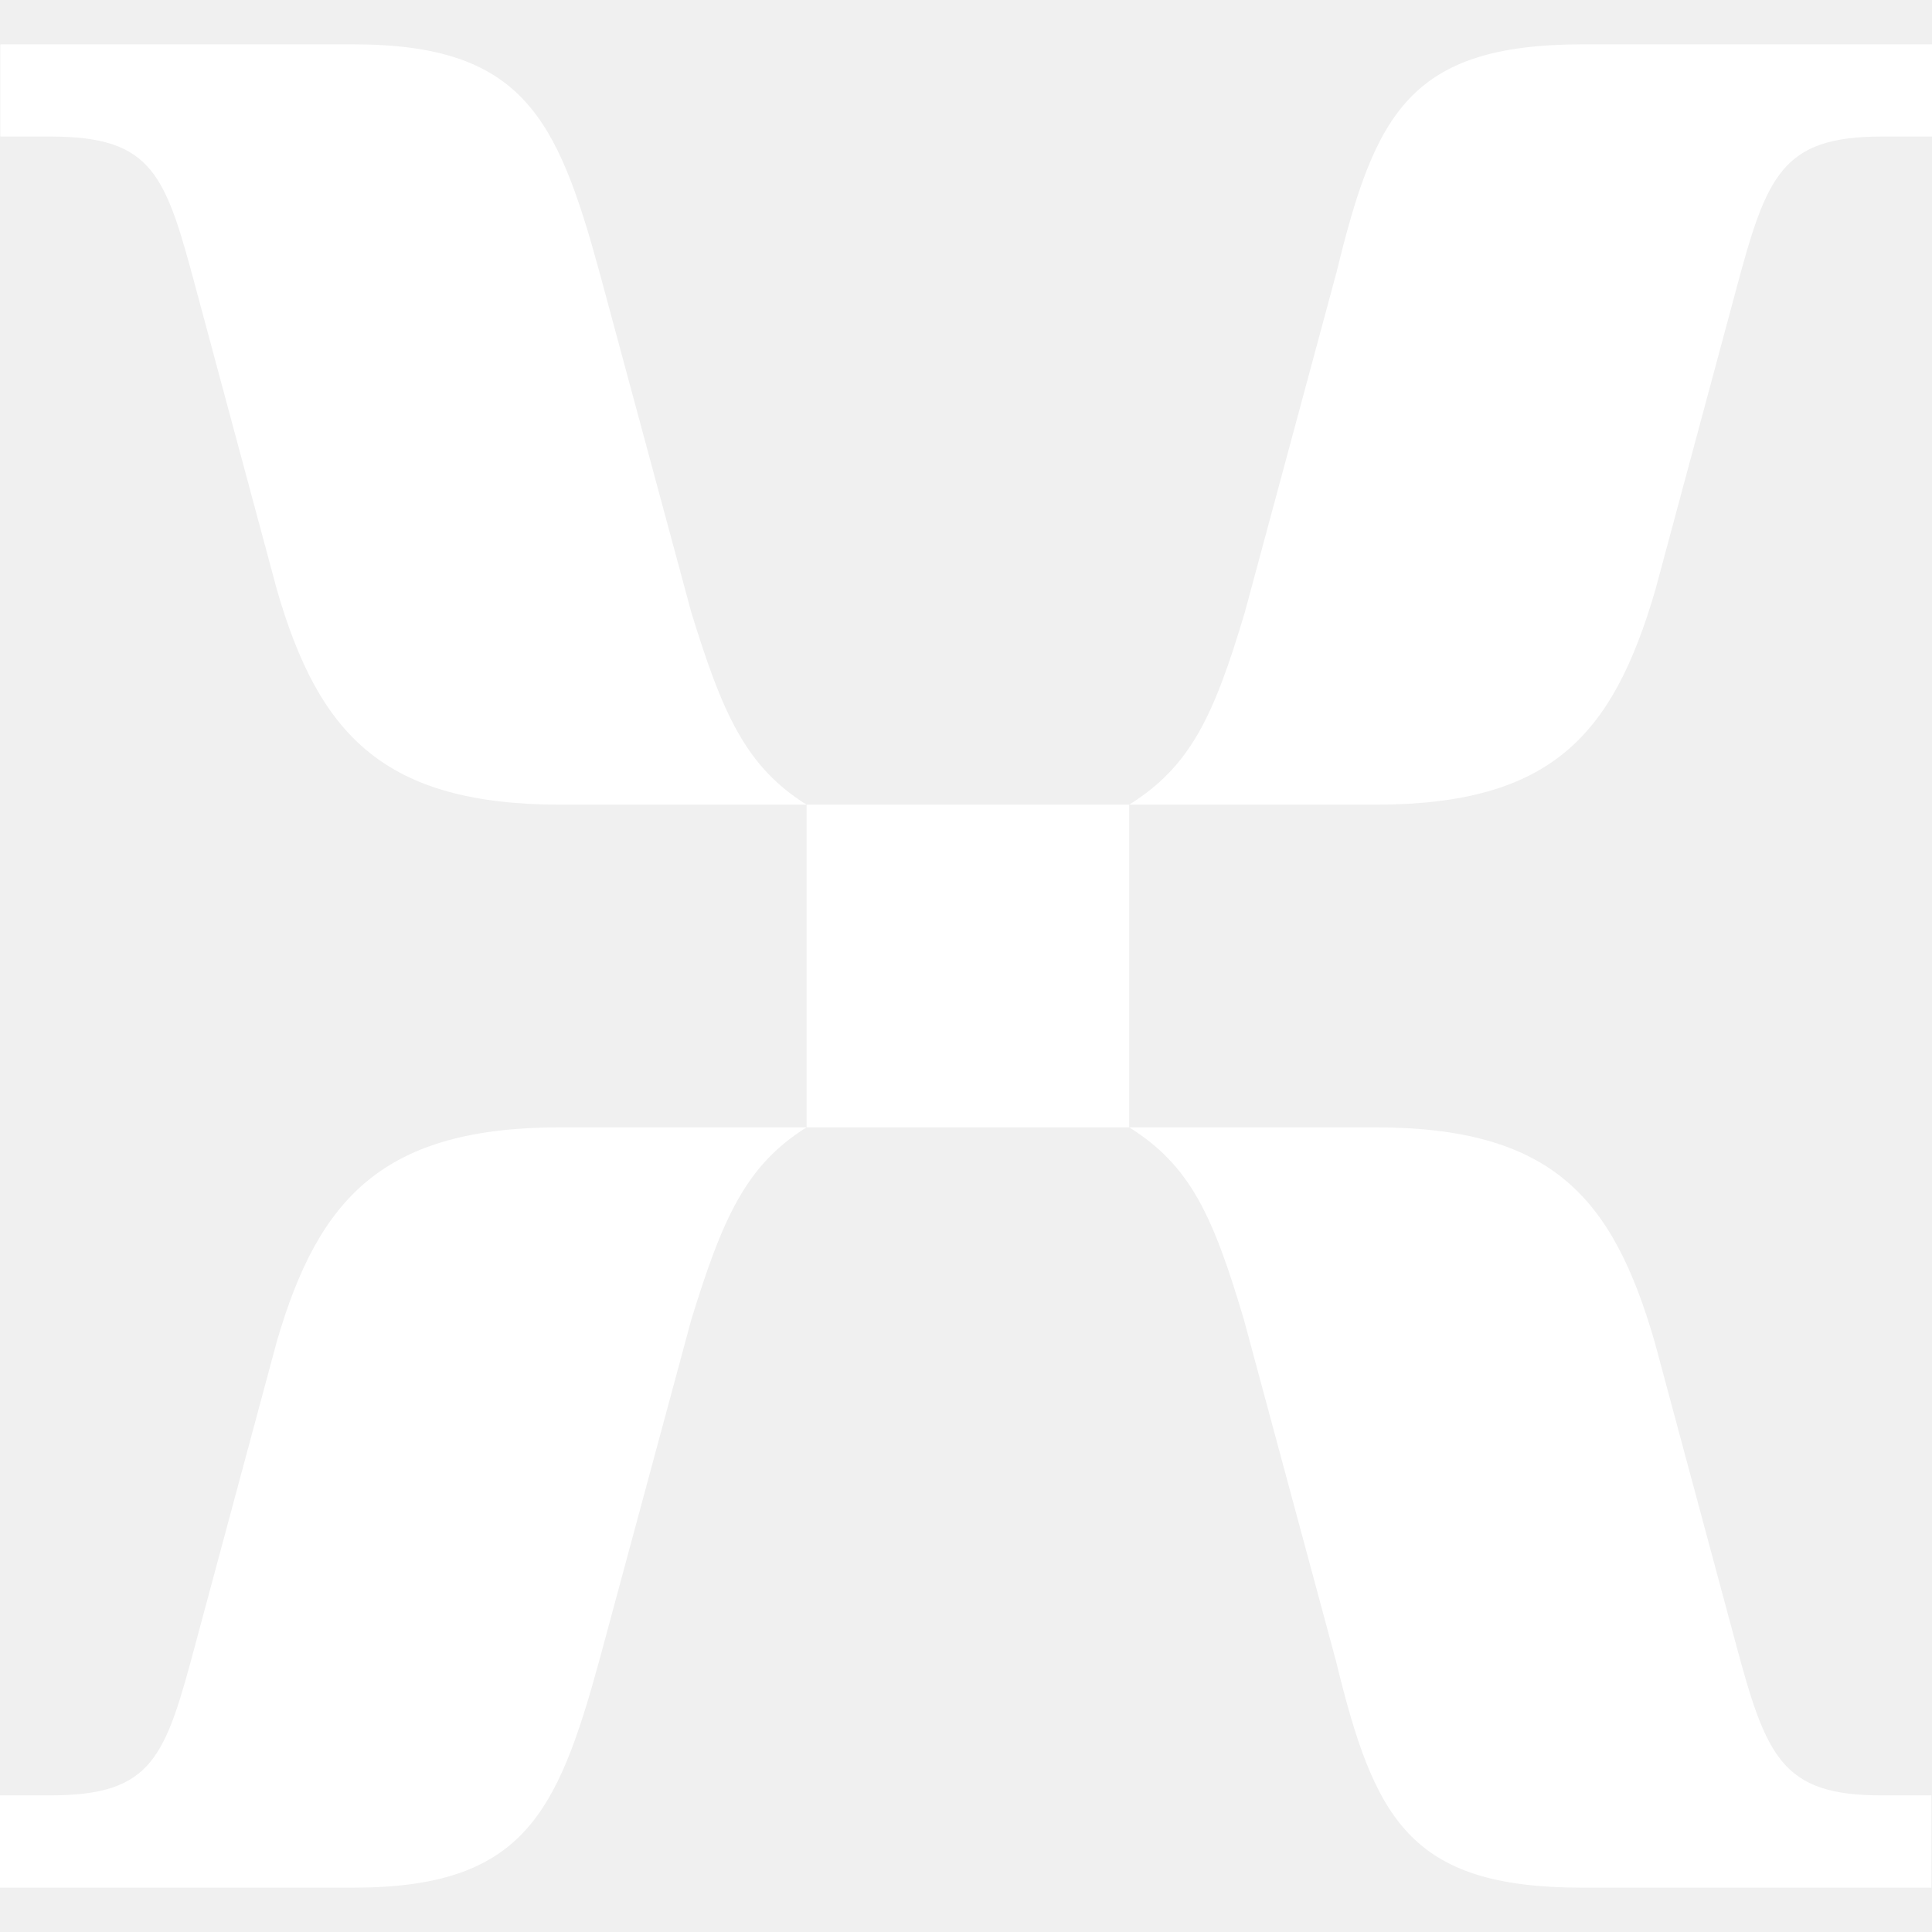
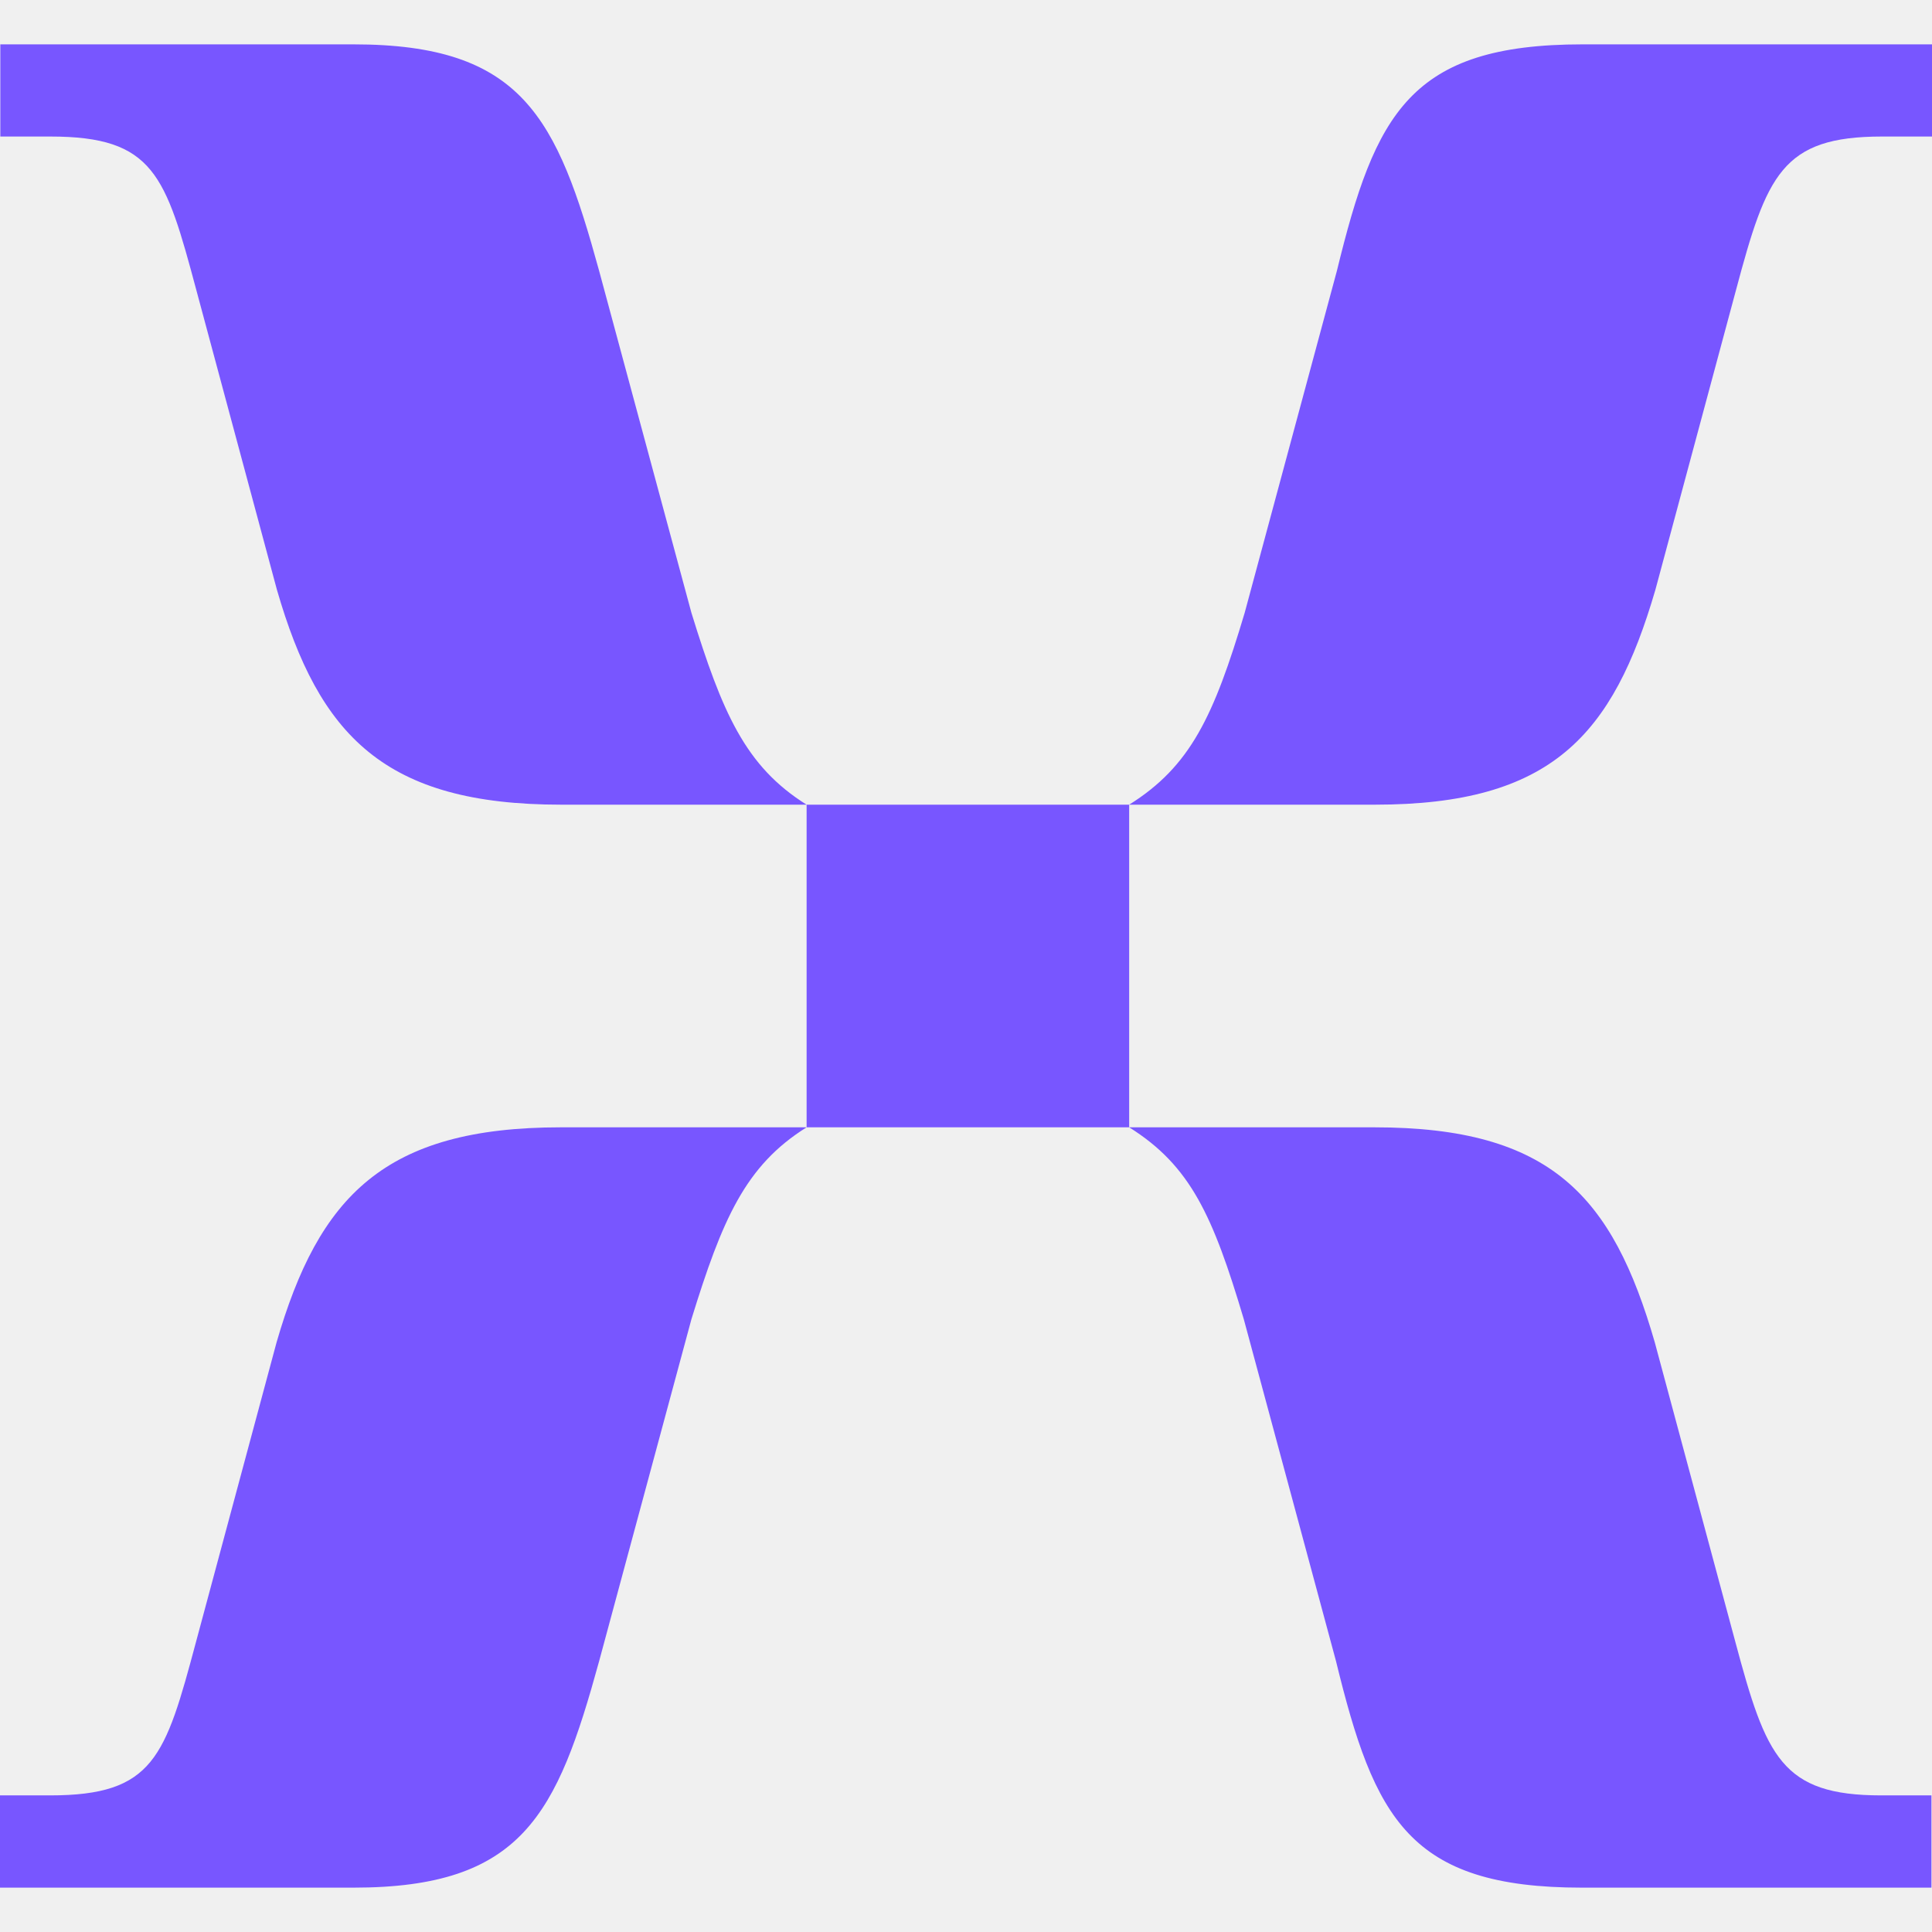
- <svg xmlns="http://www.w3.org/2000/svg" fill="#ffffff" role="img" viewBox="0 0 24 24">
+ <svg xmlns="http://www.w3.org/2000/svg" fill="#7856FF" role="img" viewBox="0 0 24 24">
  <path d="M6.967 9.996h3.053c-.763-.477-1.048-1.145-1.431-2.384L7.443 3.366C6.919 1.458 6.49.551 4.39.551H.004v1.145h.621c1.286 0 1.431.477 1.814 1.908L3.44 7.326c.524 1.814 1.337 2.67 3.53 2.67h-.003Zm7.06 0h3.053c2.194 0 2.956-.86 3.484-2.67l1.001-3.722c.382-1.431.57-1.908 1.814-1.908H24V.551h-4.34c-2.146 0-2.576.86-3.053 2.815l-1.145 4.246c-.384 1.286-.673 1.907-1.435 2.384Zm-4.007 4.008h4.007V9.996H10.02v4.008ZM0 23.449h4.39c2.1 0 2.529-.907 3.053-2.815l1.146-4.246c.383-1.239.668-1.907 1.431-2.384H6.967c-2.194 0-3.007.86-3.531 2.67l-1.001 3.722c-.383 1.431-.524 1.907-1.814 1.907H0v1.146Zm19.65 0h4.343v-1.146h-.622c-1.239 0-1.431-.476-1.814-1.907l-1.001-3.722c-.524-1.814-1.286-2.67-3.483-2.67h-3.046c.762.477 1.041 1.098 1.424 2.384l1.145 4.246c.477 1.955.907 2.815 3.054 2.815Z" />
</svg>
